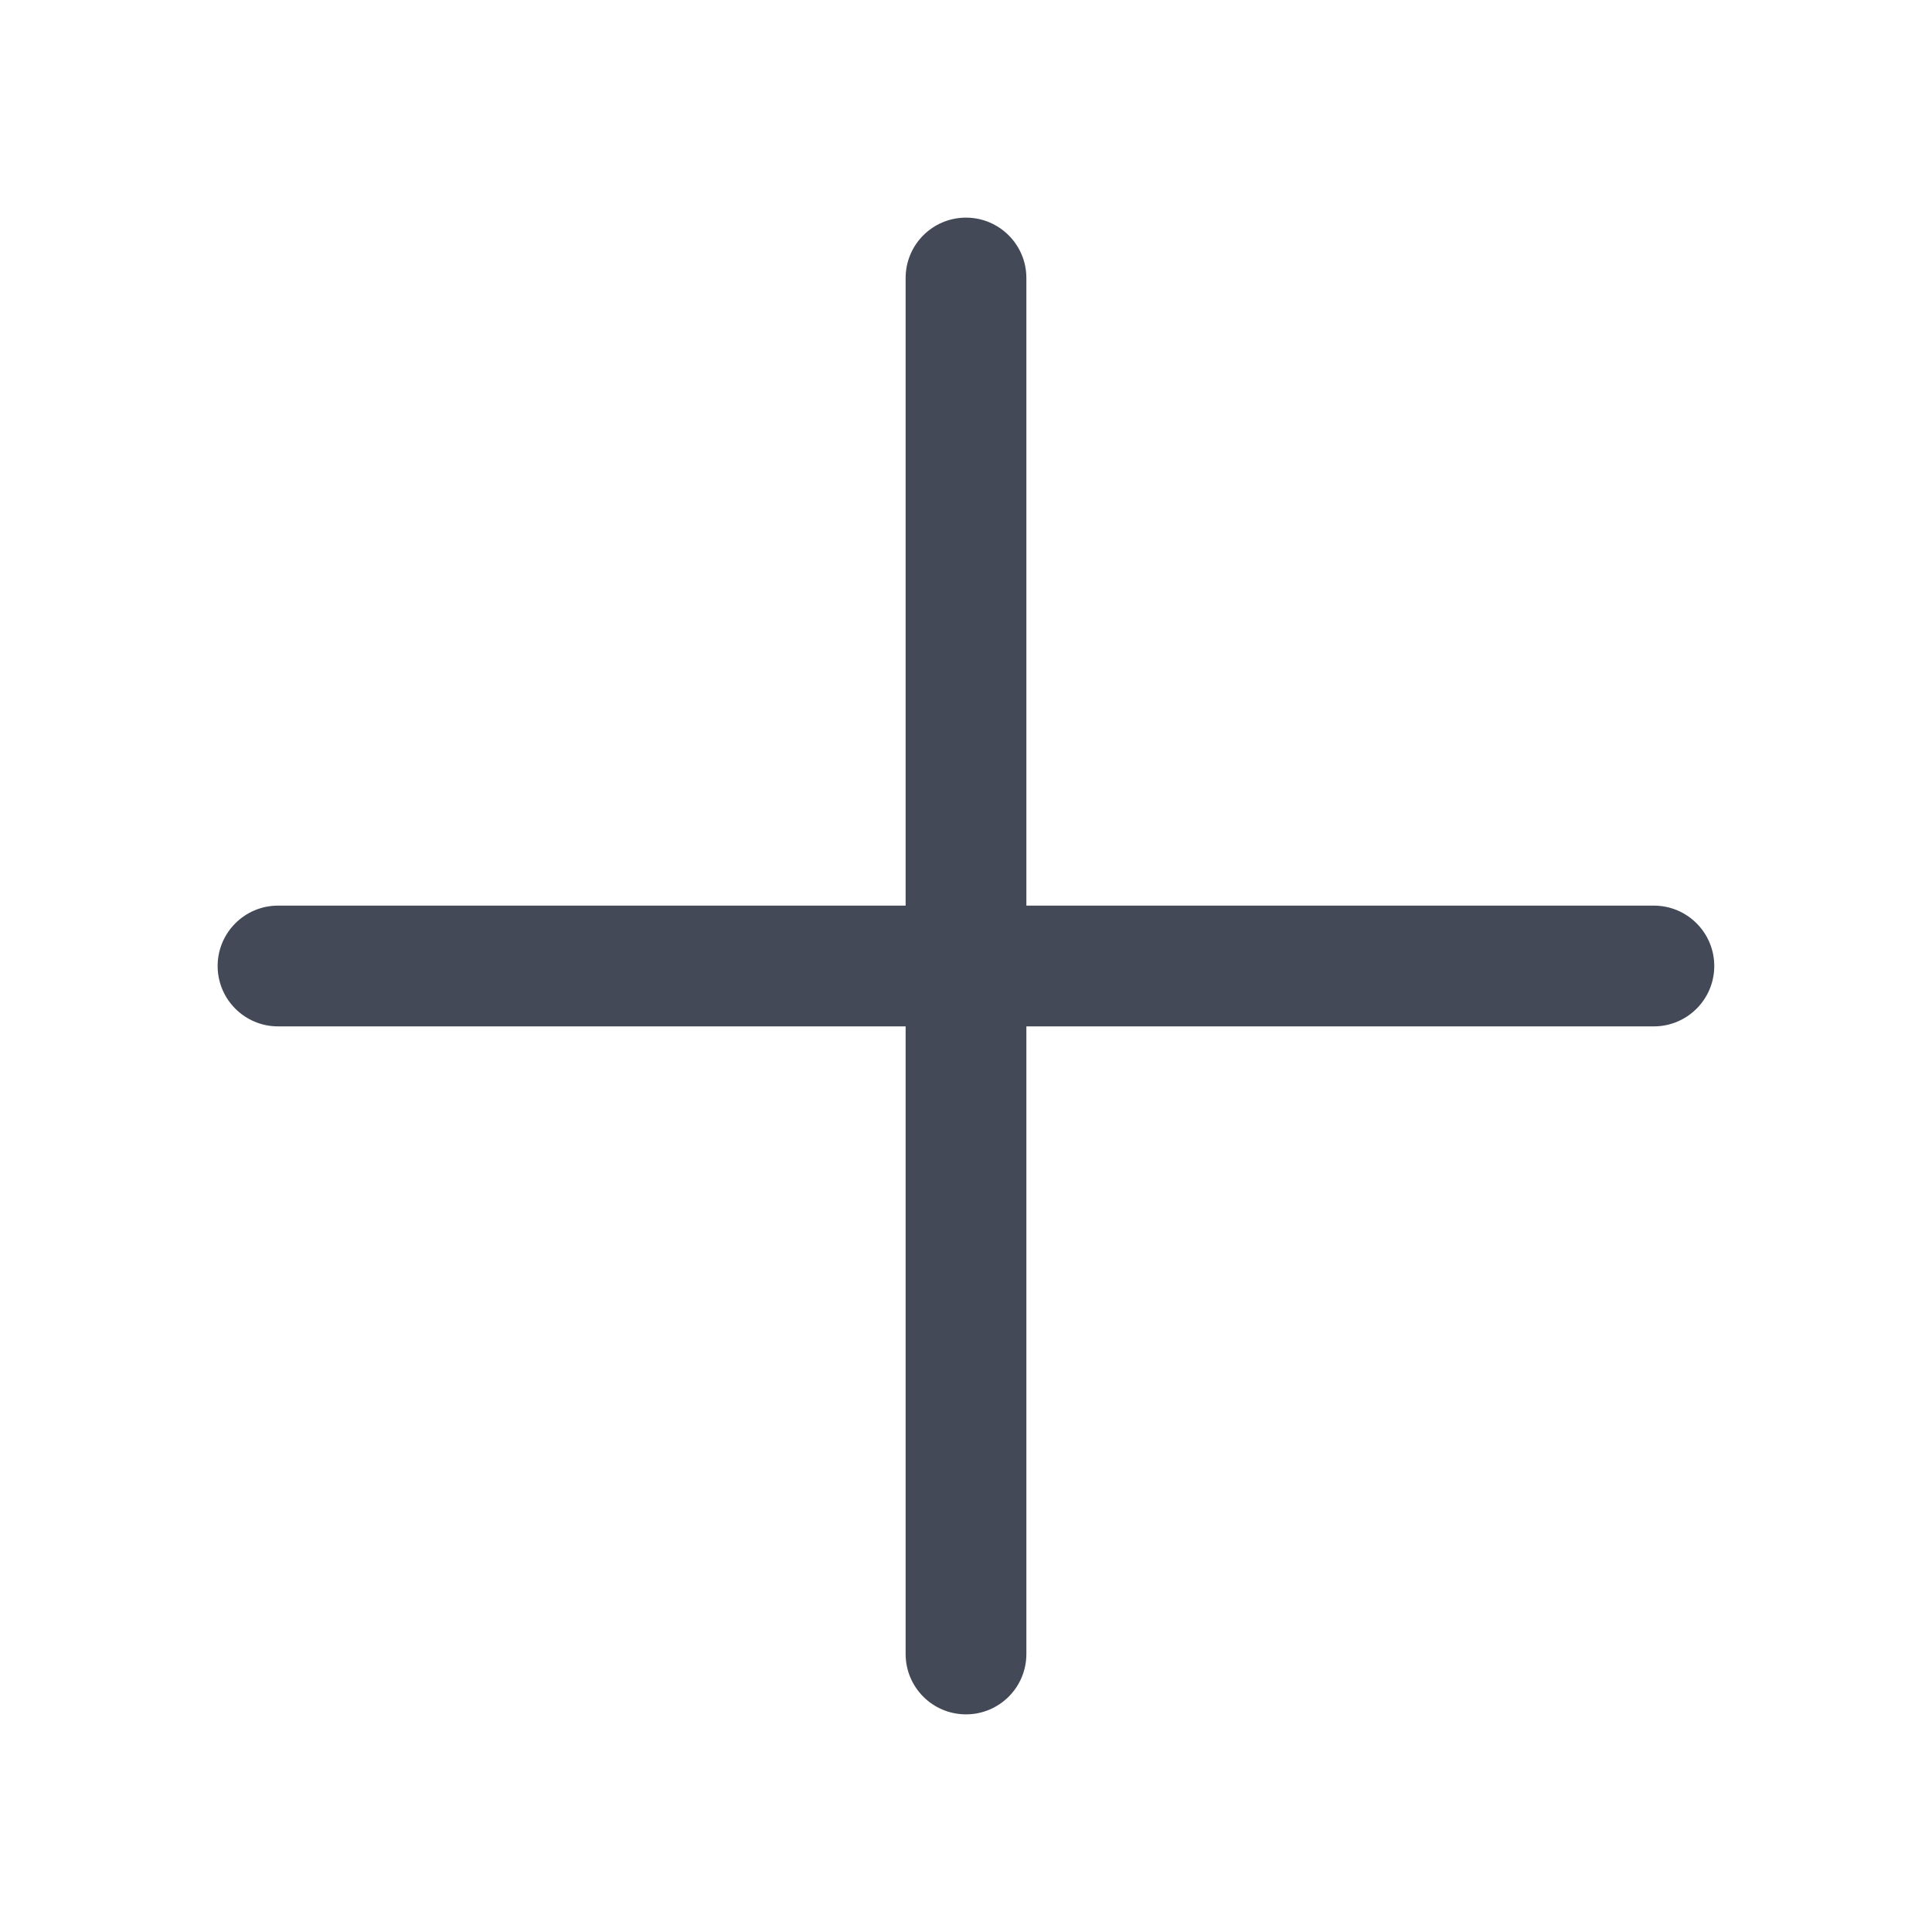
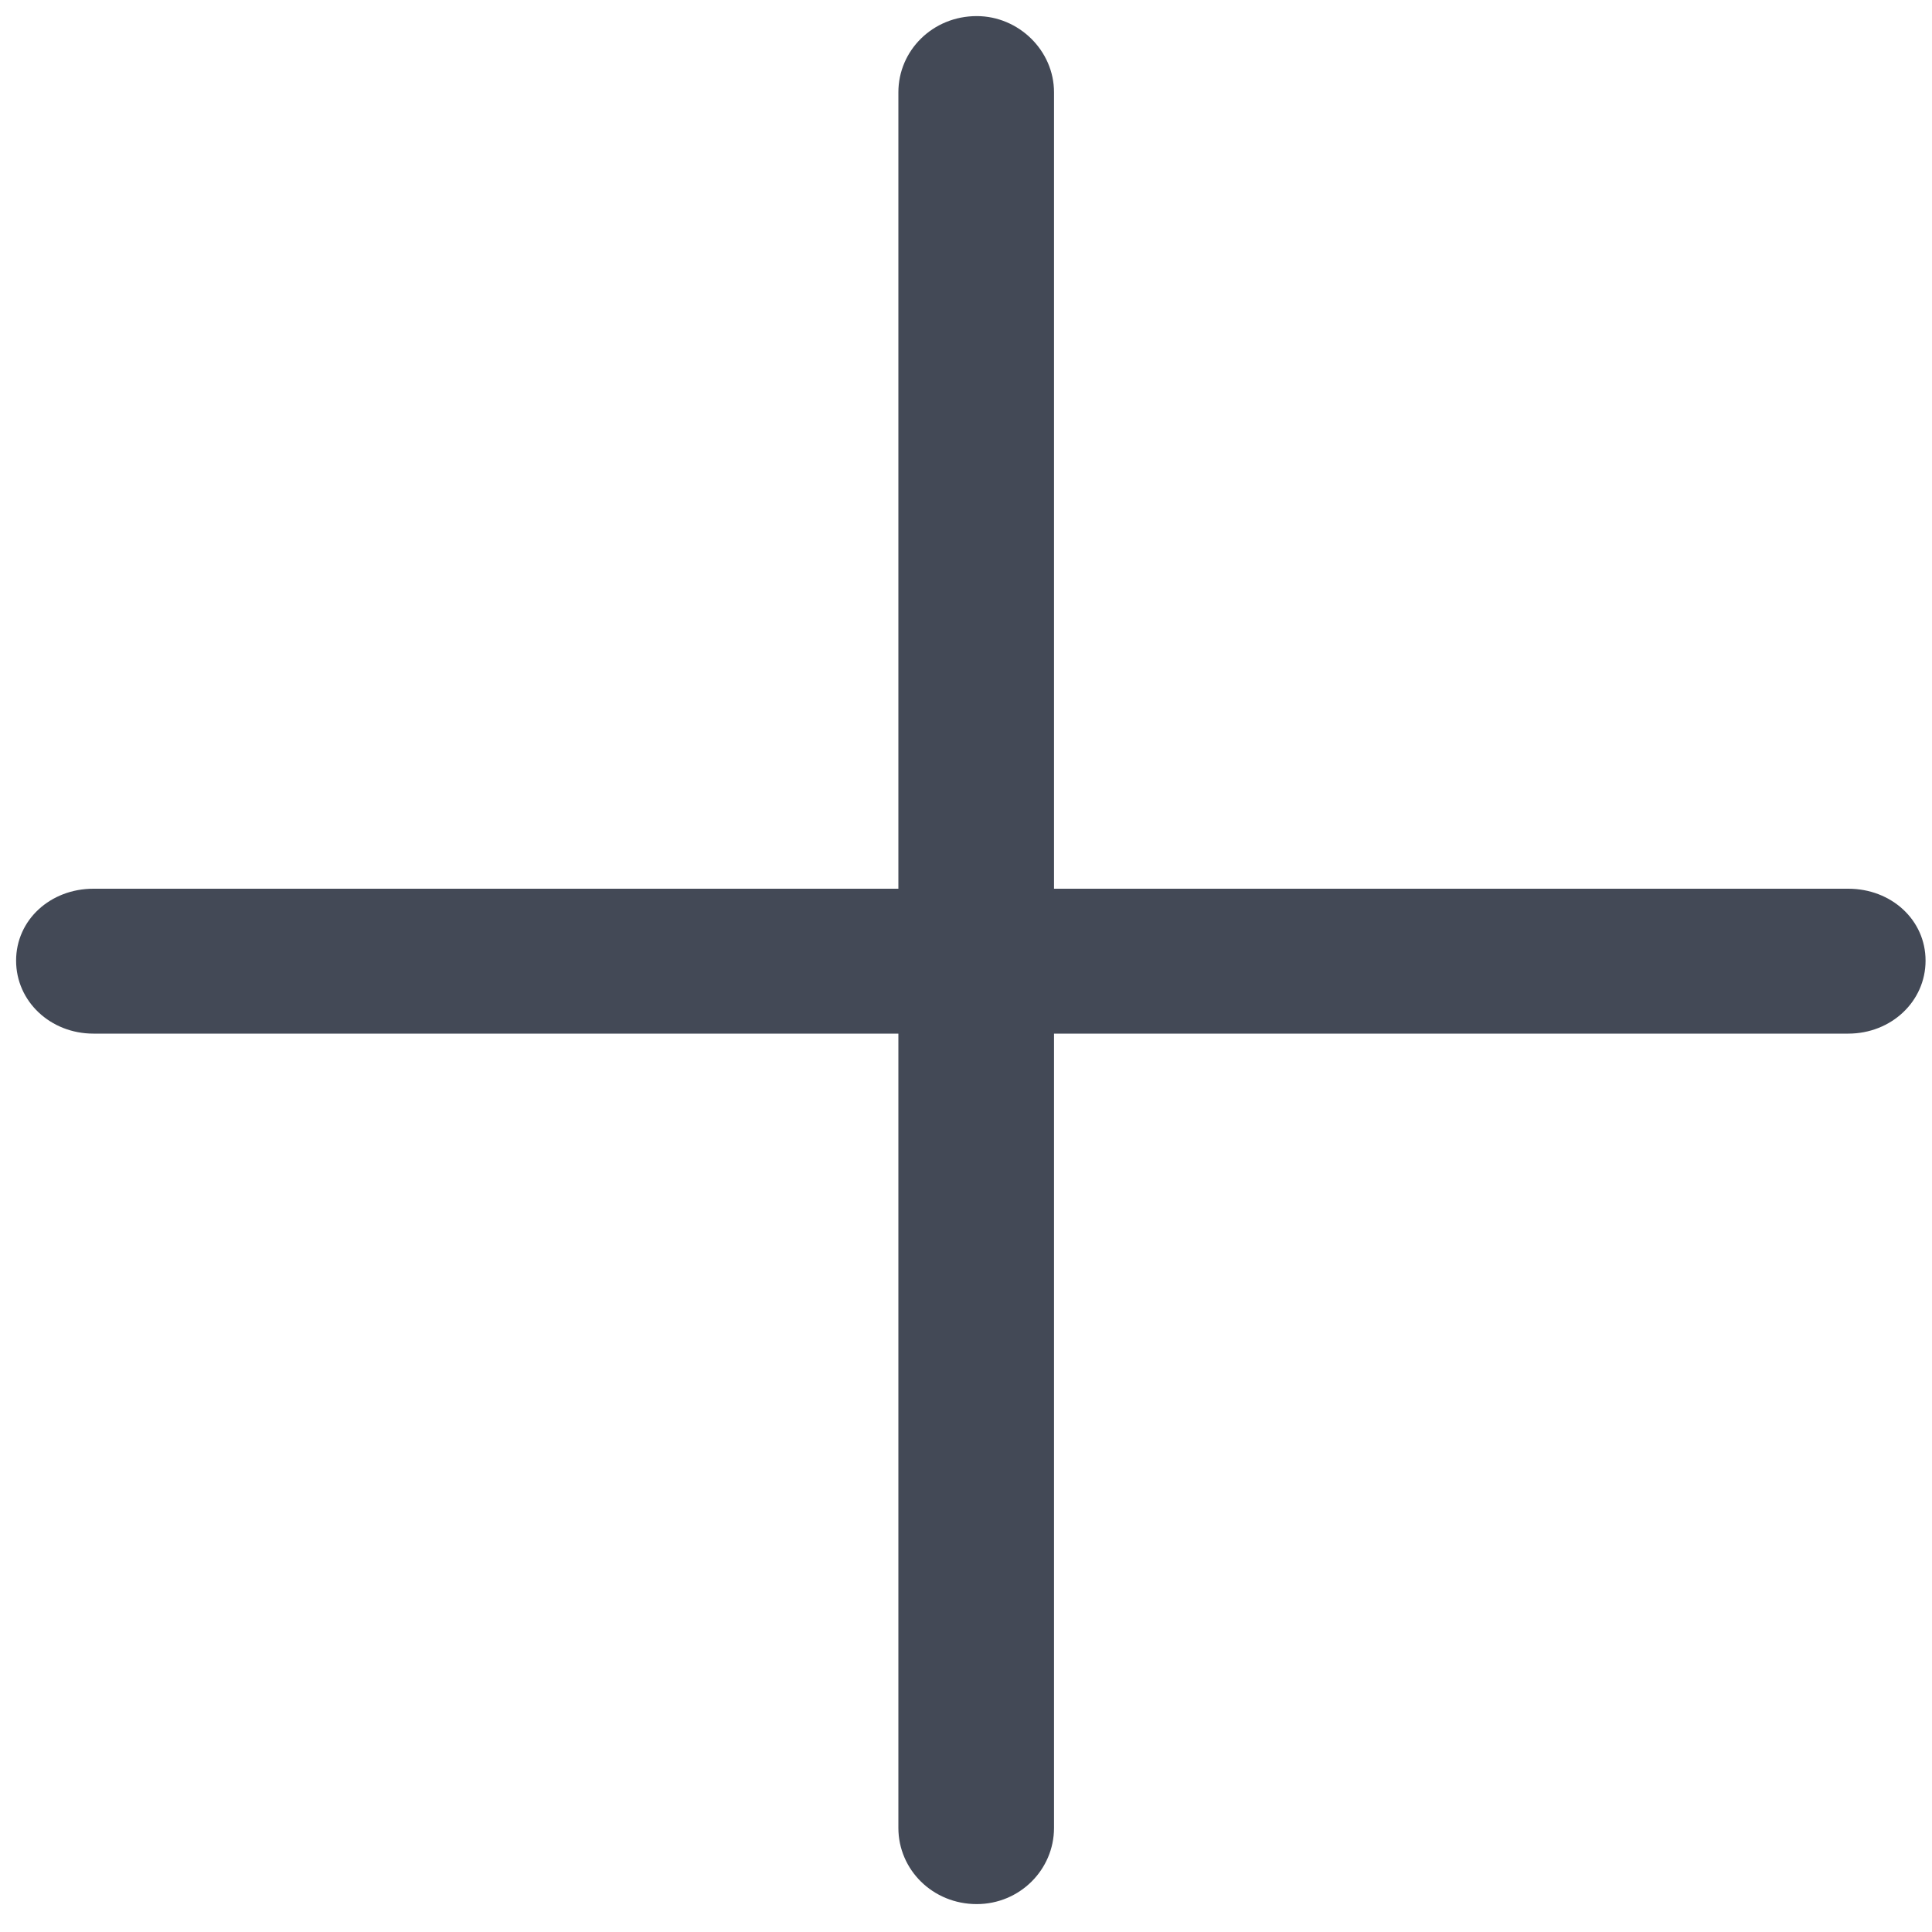
- <svg xmlns="http://www.w3.org/2000/svg" width="20" height="20" viewBox="0 0 20 20" fill="none">
-   <path fill-rule="evenodd" clip-rule="evenodd" d="M10 2.253C10.345 2.253 10.625 2.533 10.625 2.878V17.122C10.625 17.467 10.345 17.747 10 17.747C9.654 17.747 9.375 17.467 9.375 17.122V2.878C9.375 2.533 9.654 2.253 10 2.253Z" fill="#434956" />
-   <path fill-rule="evenodd" clip-rule="evenodd" d="M2.253 10C2.253 9.655 2.533 9.375 2.878 9.375L17.121 9.375C17.466 9.375 17.746 9.655 17.746 10C17.746 10.345 17.466 10.625 17.121 10.625L2.878 10.625C2.533 10.625 2.253 10.345 2.253 10Z" fill="#434956" />
+ <svg xmlns="http://www.w3.org/2000/svg" width="18" height="18">
+   <g class="layer">
+     <path clip-rule="evenodd" d="m9.1,0.15c0.39,0 0.72,0.32 0.72,0.71l0,16.17c0,0.39 -0.32,0.71 -0.72,0.71c-0.41,0 -0.73,-0.32 -0.73,-0.71l0,-16.17c0,-0.39 0.32,-0.71 0.73,-0.71z" fill="#434956" fill-rule="evenodd" id="svg_1" />
+     <path clip-rule="evenodd" d="m0.15,8.95c0,-0.38 0.32,-0.67 0.72,-0.67l16.35,0c0.4,0 0.72,0.29 0.72,0.67c0,0.38 -0.32,0.68 -0.72,0.68l-16.35,0c-0.4,0 -0.72,-0.3 -0.72,-0.68z" fill="#434956" fill-rule="evenodd" id="svg_2" />
+   </g>
</svg>
